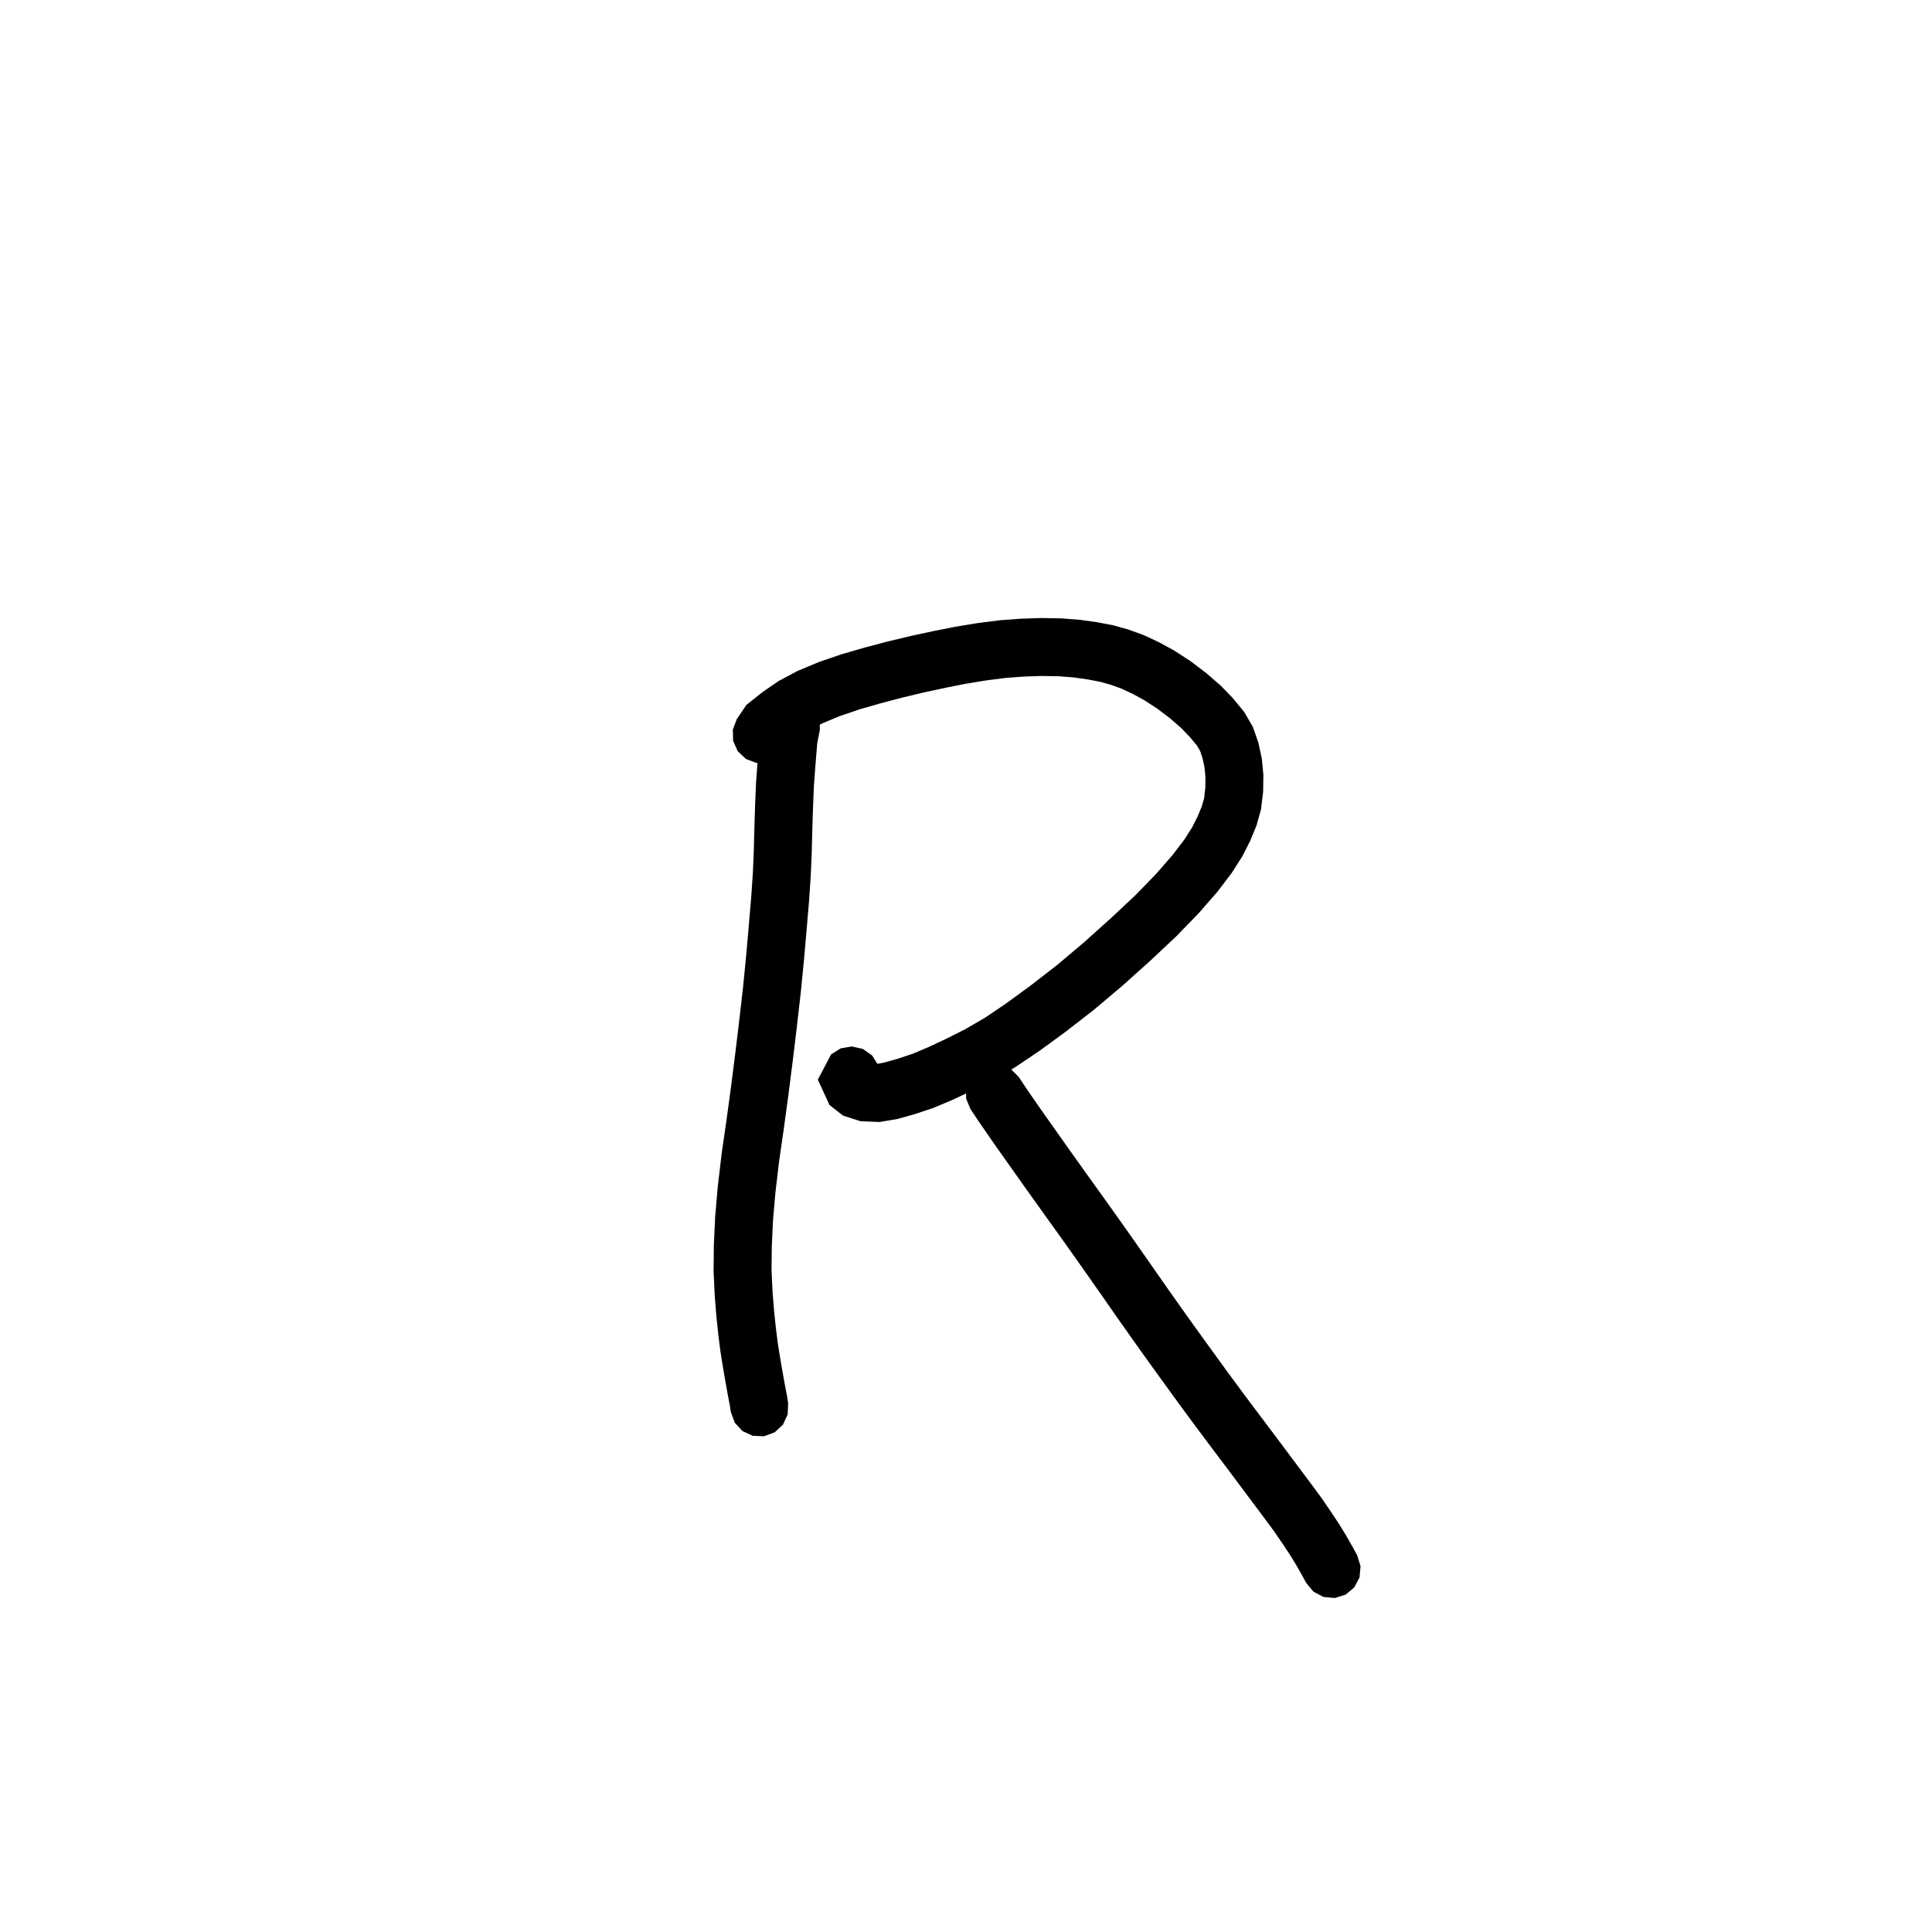
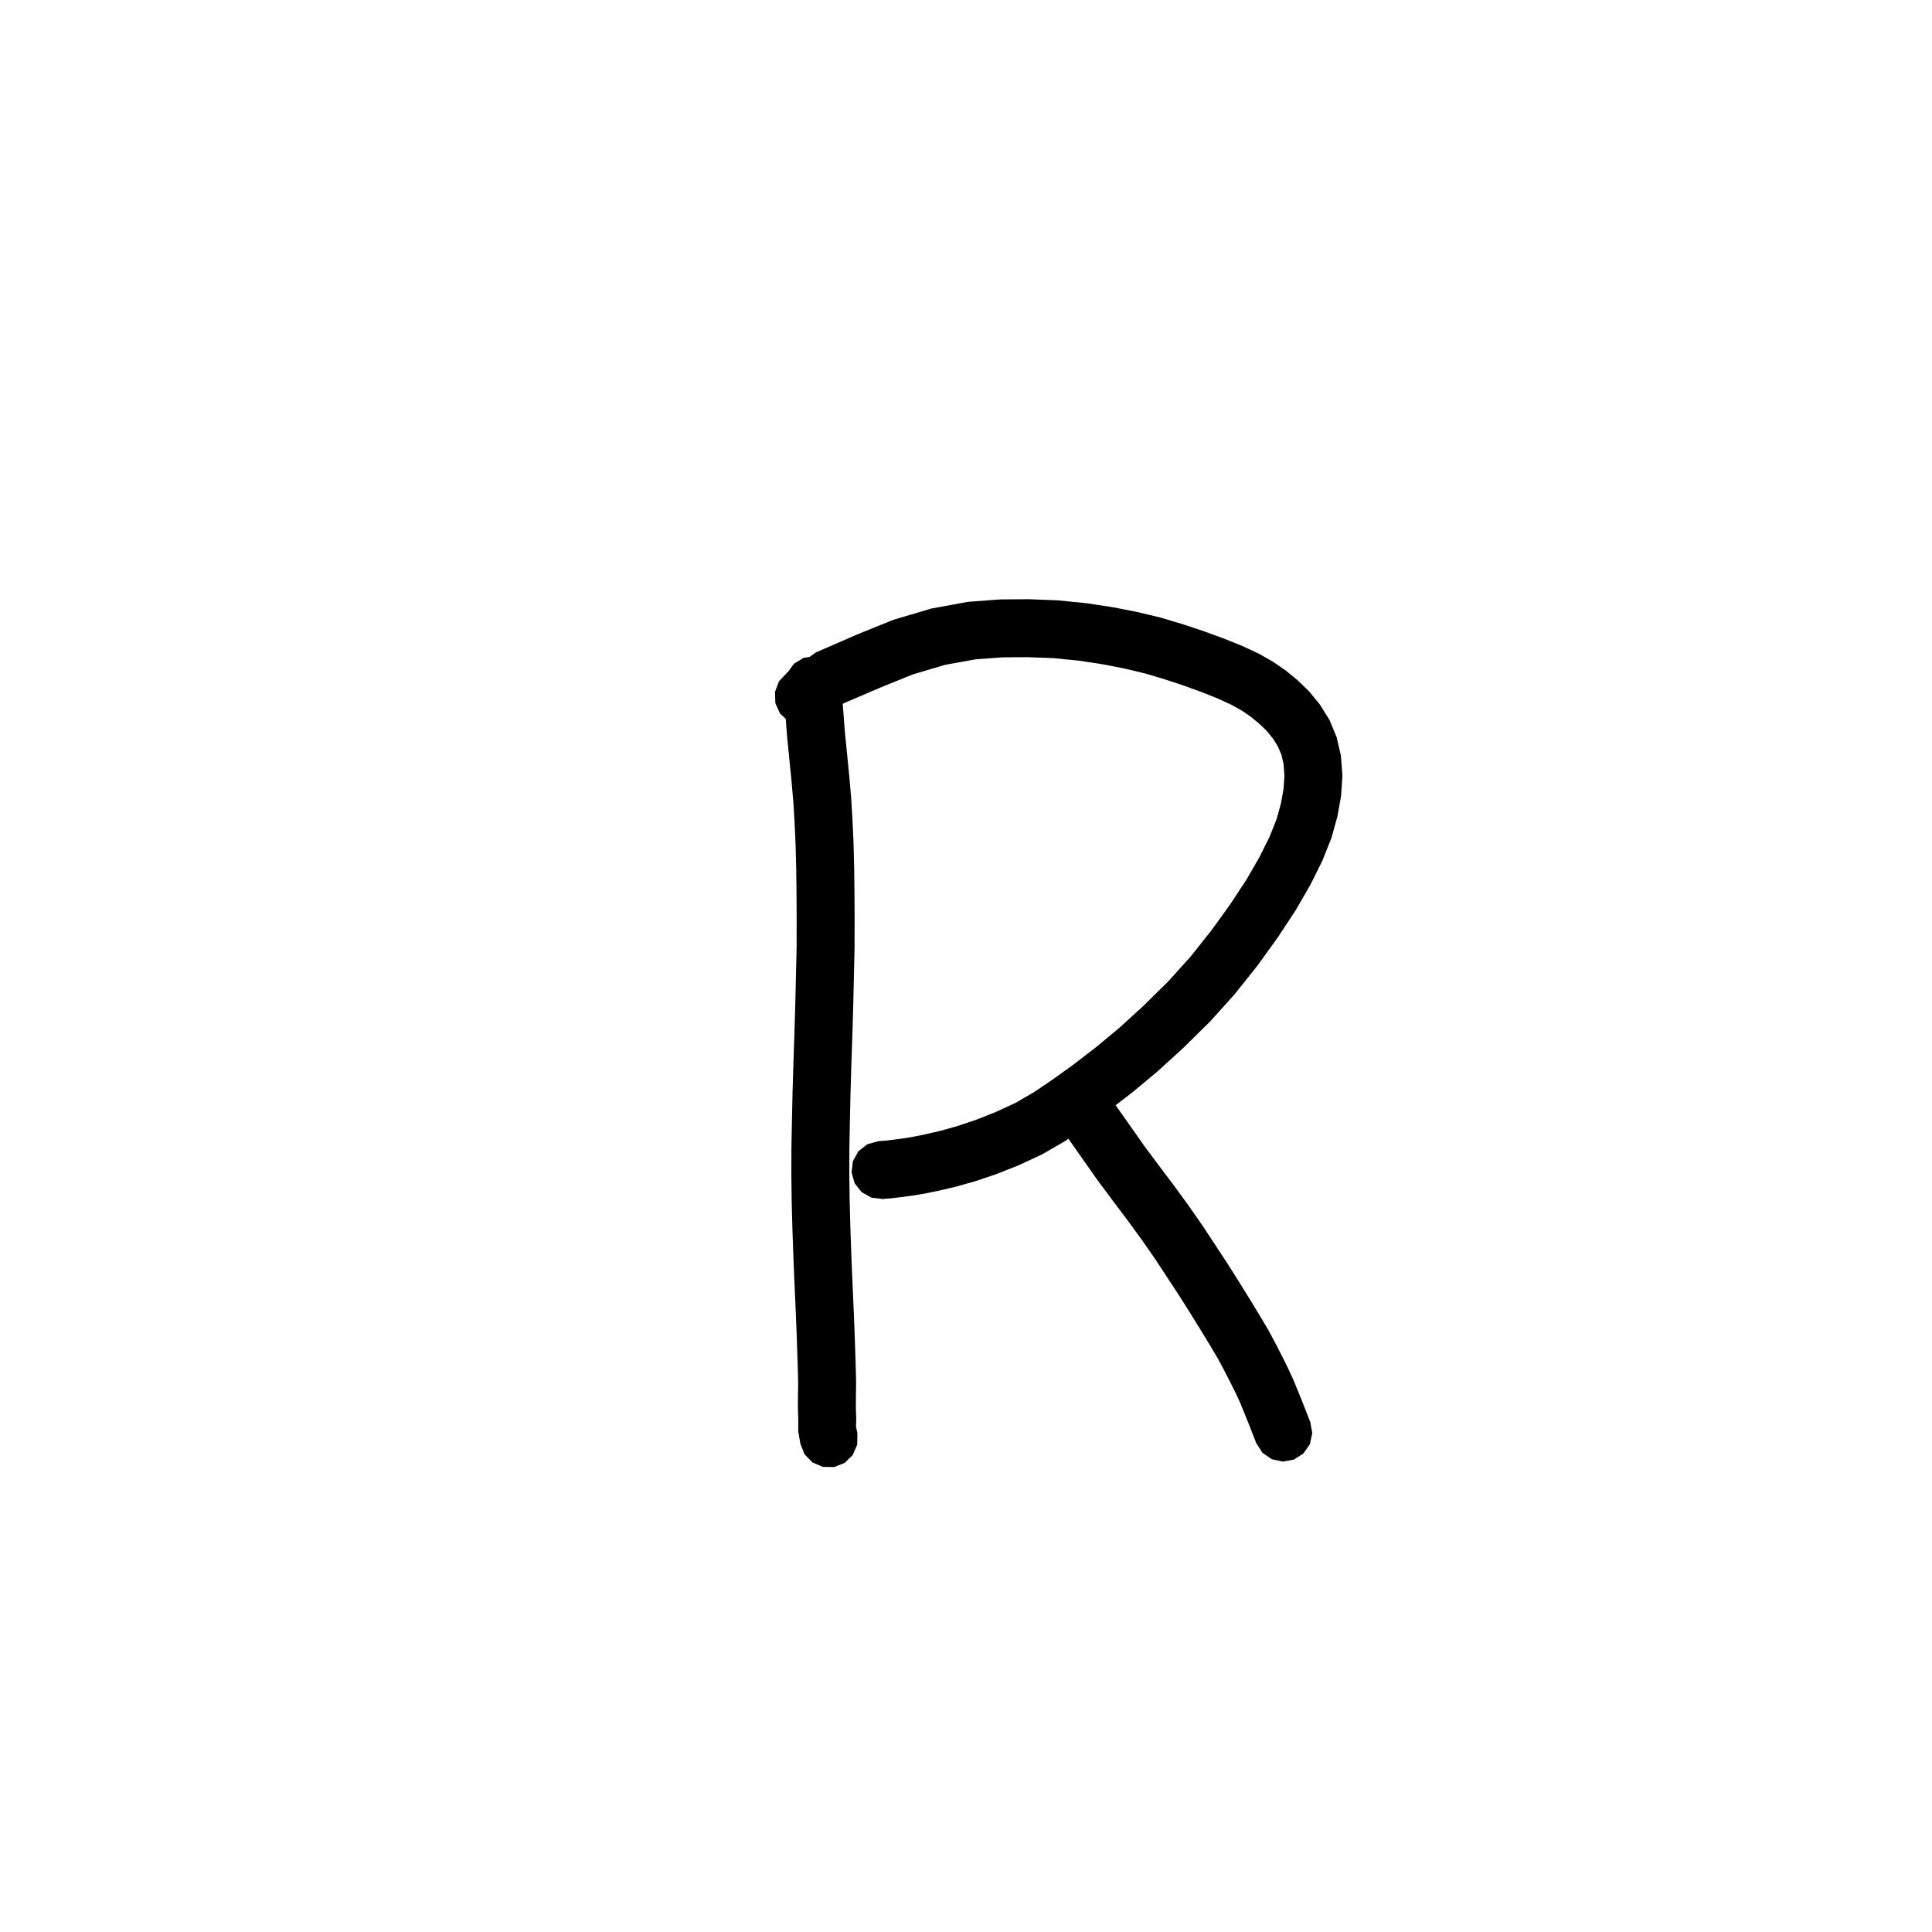
<svg xmlns="http://www.w3.org/2000/svg" viewBox="0 0 300 300" width="300" height="300">
-   <path d="M 118.465 111.65 L 117.967 114.312 L 117.642 118.196 L 117.393 121.584 L 117.243 125.239 L 117.135 128.758 L 117.049 132.119 L 116.907 135.478 L 116.652 139.275 L 116.286 143.561 L 115.872 148.316 L 115.392 153.176 L 114.806 158.312 L 114.169 163.601 L 113.494 168.896 L 112.8 173.993 L 112.057 179.137 L 111.46 184.211 L 111.048 188.923 L 110.846 193.337 L 110.806 197.425 L 110.979 201.153 L 111.242 204.429 L 111.543 207.287 L 111.86 209.794 L 112.254 212.283 L 112.639 214.508 L 112.967 216.353 L 113.344 218.332 L 113.49 219.269 L 114.094 220.918 L 115.283 222.21 L 116.876 222.948 L 118.63 223.021 L 120.279 222.417 L 121.571 221.227 L 122.309 219.634 L 122.382 217.88 L 122.204 216.747 L 121.818 214.721 L 121.504 212.955 L 121.133 210.813 L 120.77 208.526 L 120.484 206.258 L 120.204 203.604 L 119.962 200.591 L 119.805 197.272 L 119.842 193.595 L 120.028 189.527 L 120.412 185.135 L 120.98 180.309 L 121.713 175.243 L 122.416 170.071 L 123.1 164.709 L 123.744 159.361 L 124.342 154.131 L 124.833 149.15 L 125.253 144.335 L 125.625 139.964 L 125.894 135.977 L 126.044 132.425 L 126.132 129.012 L 126.237 125.561 L 126.379 122.093 L 126.615 118.9 L 126.898 115.428 L 127.306 113.334 L 127.292 111.578 L 126.607 109.961 L 125.355 108.73 L 123.727 108.071 L 121.972 108.086 L 120.355 108.771 L 119.124 110.022 Z" fill="black" fill-rule="nonzero" />
-   <path d="M 122.04 116.434 L 122.383 115.702 L 123.769 114.692 L 125.541 113.462 L 127.663 112.333 L 130.34 111.217 L 133.439 110.155 L 136.66 109.23 L 139.979 108.354 L 143.441 107.523 L 146.829 106.795 L 149.951 106.176 L 153.053 105.666 L 156.101 105.273 L 158.993 105.057 L 161.726 104.966 L 164.396 105.01 L 166.746 105.193 L 168.888 105.499 L 170.755 105.85 L 172.469 106.325 L 174.166 106.94 L 175.946 107.778 L 177.688 108.732 L 179.668 110.011 L 181.672 111.532 L 183.38 113.019 L 184.739 114.42 L 185.856 115.758 L 186.352 116.6 L 186.731 117.741 L 187.038 119.165 L 187.183 120.687 L 187.16 122.332 L 186.971 123.977 L 186.606 125.236 L 185.972 126.758 L 185.107 128.479 L 183.895 130.38 L 182.086 132.757 L 179.569 135.645 L 176.366 138.95 L 172.516 142.563 L 168.353 146.299 L 164.137 149.855 L 159.99 153.069 L 156.226 155.817 L 152.928 158.044 L 149.78 159.869 L 146.803 161.36 L 144.124 162.617 L 141.741 163.622 L 139.339 164.417 L 137.344 164.982 L 135.926 165.248 L 135.047 165.216 L 134.883 165.157 L 135.524 165.597 L 135.991 167.593 L 135.256 170.25 L 136.268 168.815 L 136.653 167.102 L 136.354 165.372 L 135.415 163.888 L 133.98 162.876 L 132.267 162.491 L 130.537 162.79 L 129.053 163.729 L 126.991 167.647 L 128.804 171.584 L 130.901 173.228 L 133.61 174.1 L 136.575 174.224 L 139.368 173.752 L 141.993 173.017 L 144.91 172.045 L 147.788 170.837 L 150.738 169.454 L 154.07 167.781 L 157.715 165.665 L 161.406 163.176 L 165.406 160.256 L 169.8 156.85 L 174.261 153.089 L 178.6 149.196 L 182.67 145.374 L 186.183 141.749 L 189.044 138.465 L 191.253 135.562 L 192.913 132.959 L 194.145 130.527 L 195.102 128.205 L 195.805 125.698 L 196.14 122.936 L 196.176 120.33 L 195.933 117.795 L 195.404 115.337 L 194.542 112.868 L 193.193 110.545 L 191.437 108.409 L 189.555 106.471 L 187.341 104.542 L 184.842 102.647 L 182.319 101.014 L 180.024 99.755 L 177.629 98.633 L 175.212 97.753 L 172.791 97.083 L 170.349 96.618 L 167.715 96.245 L 164.805 96.02 L 161.651 95.967 L 158.503 96.07 L 155.184 96.32 L 151.748 96.761 L 148.347 97.32 L 145.005 97.982 L 141.444 98.748 L 137.782 99.626 L 134.268 100.554 L 130.734 101.571 L 127.156 102.799 L 123.834 104.188 L 120.89 105.757 L 118.469 107.419 L 115.915 109.444 L 114.413 111.656 L 113.789 113.297 L 113.841 115.052 L 114.56 116.654 L 115.838 117.858 L 117.479 118.482 L 119.234 118.431 L 120.836 117.711 Z" fill="black" fill-rule="nonzero" />
-   <path d="M 150.685 172.203 L 152.005 174.183 L 154.342 177.566 L 156.618 180.779 L 159.128 184.33 L 161.981 188.322 L 164.917 192.411 L 167.814 196.497 L 170.794 200.744 L 173.846 205.118 L 176.932 209.483 L 180.034 213.795 L 182.999 217.882 L 185.815 221.704 L 188.5 225.287 L 190.856 228.409 L 192.869 231.11 L 194.753 233.625 L 196.434 235.876 L 197.863 237.809 L 199.157 239.704 L 200.341 241.489 L 201.255 242.979 L 202.248 244.727 L 202.836 245.811 L 203.959 247.161 L 205.513 247.978 L 207.261 248.139 L 208.938 247.619 L 210.288 246.496 L 211.106 244.942 L 211.266 243.194 L 210.746 241.517 L 210.105 240.336 L 209.008 238.409 L 207.922 236.638 L 206.622 234.677 L 205.198 232.593 L 203.657 230.507 L 201.96 228.235 L 200.079 225.723 L 198.054 223.007 L 195.693 219.879 L 193.04 216.338 L 190.265 212.571 L 187.329 208.524 L 184.259 204.257 L 181.211 199.945 L 178.168 195.584 L 175.169 191.309 L 172.243 187.184 L 169.297 183.081 L 166.463 179.115 L 163.965 175.581 L 161.717 172.408 L 159.441 169.112 L 158.173 167.211 L 156.933 165.968 L 155.311 165.294 L 153.556 165.292 L 151.933 165.963 L 150.69 167.203 L 150.016 168.824 L 150.014 170.58 Z" fill="black" fill-rule="nonzero" />
+   <path d="M 121.836 106.169 L 121.753 108.272 L 122 111.462 L 122.227 114.44 L 122.552 117.723 L 122.899 121.191 L 123.192 124.549 L 123.38 127.684 L 123.542 131.228 L 123.637 134.91 L 123.685 138.784 L 123.704 142.895 L 123.695 147.114 L 123.599 151.356 L 123.492 155.893 L 123.357 160.509 L 123.202 165.061 L 123.065 169.736 L 122.968 174.147 L 122.889 178.307 L 122.879 182.545 L 122.938 186.763 L 123.046 190.819 L 123.183 194.71 L 123.33 198.469 L 123.485 201.897 L 123.621 205.006 L 123.726 207.777 L 123.813 210.422 L 123.89 212.828 L 123.937 214.85 L 123.908 216.724 L 123.899 218.714 L 123.957 220.352 L 123.949 222.243 L 124.282 224.188 L 124.929 225.821 L 126.151 227.081 L 127.763 227.778 L 129.518 227.806 L 131.151 227.159 L 132.411 225.937 L 133.108 224.325 L 133.136 222.57 L 132.919 221.507 L 132.956 220.253 L 132.898 218.591 L 132.908 216.815 L 132.937 214.807 L 132.887 212.578 L 132.809 210.131 L 132.721 207.457 L 132.613 204.638 L 132.477 201.497 L 132.322 198.091 L 132.177 194.377 L 132.042 190.542 L 131.937 186.581 L 131.879 182.492 L 131.889 178.402 L 131.966 174.332 L 132.062 169.968 L 132.197 165.346 L 132.353 160.794 L 132.489 156.131 L 132.596 151.564 L 132.694 147.226 L 132.704 142.885 L 132.685 138.708 L 132.635 134.739 L 132.536 130.909 L 132.368 127.213 L 132.168 123.884 L 131.86 120.351 L 131.508 116.831 L 131.192 113.649 L 130.973 110.766 L 130.748 107.977 L 130.826 106.585 L 130.564 104.849 L 129.657 103.346 L 128.243 102.304 L 126.539 101.882 L 124.803 102.145 L 123.3 103.052 L 122.258 104.465 Z" fill="black" fill-rule="nonzero" />
+   <path d="M 127.396 111.833 L 131.024 109.196 L 136.738 106.752 L 141.705 104.734 L 146.736 103.24 L 151.501 102.376 L 155.706 102.07 L 159.588 102.045 L 163.649 102.199 L 167.639 102.602 L 171.361 103.172 L 174.717 103.835 L 177.909 104.598 L 181.083 105.553 L 183.957 106.511 L 186.706 107.514 L 189.205 108.513 L 191.352 109.503 L 192.877 110.378 L 194.24 111.307 L 195.489 112.338 L 196.658 113.454 L 197.661 114.679 L 198.433 115.903 L 198.982 117.212 L 199.311 118.654 L 199.447 120.449 L 199.316 122.437 L 198.91 124.737 L 198.222 127.22 L 197.117 129.986 L 195.542 133.143 L 193.533 136.616 L 190.995 140.469 L 188.094 144.49 L 184.898 148.512 L 181.371 152.426 L 177.556 156.184 L 173.823 159.59 L 170.165 162.631 L 166.61 165.36 L 163.404 167.666 L 160.524 169.61 L 157.703 171.245 L 154.592 172.687 L 151.554 173.886 L 148.645 174.861 L 145.982 175.607 L 143.682 176.133 L 141.937 176.493 L 140.333 176.759 L 138.929 176.947 L 137.475 177.119 L 136.357 177.208 L 134.668 177.686 L 133.29 178.775 L 132.434 180.308 L 132.23 182.052 L 132.709 183.742 L 133.798 185.119 L 135.331 185.975 L 137.075 186.179 L 138.383 186.073 L 140.055 185.876 L 141.679 185.657 L 143.588 185.34 L 145.609 184.924 L 148.221 184.324 L 151.303 183.459 L 154.645 182.338 L 158.148 180.955 L 161.851 179.233 L 165.299 177.238 L 168.553 175.047 L 171.986 172.578 L 175.788 169.658 L 179.739 166.372 L 183.752 162.712 L 187.875 158.647 L 191.764 154.33 L 195.265 149.928 L 198.4 145.583 L 201.181 141.36 L 203.462 137.419 L 205.322 133.685 L 206.741 130.123 L 207.684 126.743 L 208.249 123.531 L 208.447 120.414 L 208.214 117.336 L 207.554 114.468 L 206.433 111.779 L 204.973 109.432 L 203.278 107.356 L 201.477 105.619 L 199.64 104.107 L 197.645 102.745 L 195.442 101.486 L 192.756 100.243 L 189.916 99.106 L 186.92 98.013 L 183.795 96.972 L 180.253 95.908 L 176.633 95.041 L 172.904 94.306 L 168.763 93.672 L 164.271 93.221 L 159.733 93.046 L 155.326 93.078 L 150.33 93.452 L 144.632 94.49 L 138.734 96.238 L 133.258 98.452 L 126.717 101.294 L 122.16 104.513 L 120.959 105.794 L 120.339 107.436 L 120.395 109.191 L 121.118 110.791 L 122.399 111.992 L 124.042 112.612 L 125.797 112.556 Z" fill="black" fill-rule="nonzero" />
+   <path d="M 163.546 172.845 L 165.699 176.533 L 168.092 179.943 L 170.449 183.295 L 172.87 186.537 L 175.153 189.572 L 177.279 192.494 L 179.334 195.445 L 181.211 198.304 L 183.103 201.185 L 184.787 203.85 L 186.389 206.439 L 187.853 208.841 L 189.112 210.959 L 190.103 212.816 L 191.014 214.582 L 191.808 216.178 L 192.536 217.739 L 193.192 219.345 L 193.846 220.947 L 194.529 222.706 L 195.084 224.112 L 196.036 225.587 L 197.48 226.586 L 199.196 226.956 L 200.924 226.642 L 202.399 225.69 L 203.398 224.246 L 203.768 222.53 L 203.454 220.803 L 202.909 219.426 L 202.208 217.619 L 201.523 215.941 L 200.781 214.131 L 199.917 212.275 L 199.041 210.513 L 198.07 208.63 L 196.945 206.527 L 195.564 204.199 L 194.058 201.729 L 192.418 199.077 L 190.667 196.307 L 188.734 193.364 L 186.787 190.4 L 184.611 187.275 L 182.388 184.219 L 180.071 181.139 L 177.737 178.014 L 175.454 174.767 L 173.278 171.68 L 171.323 168.315 L 170.16 167 L 168.582 166.229 L 166.83 166.121 L 165.169 166.692 L 163.854 167.855 L 163.083 169.433 L 162.975 171.185 Z" fill="black" fill-rule="nonzero" />
</svg>
